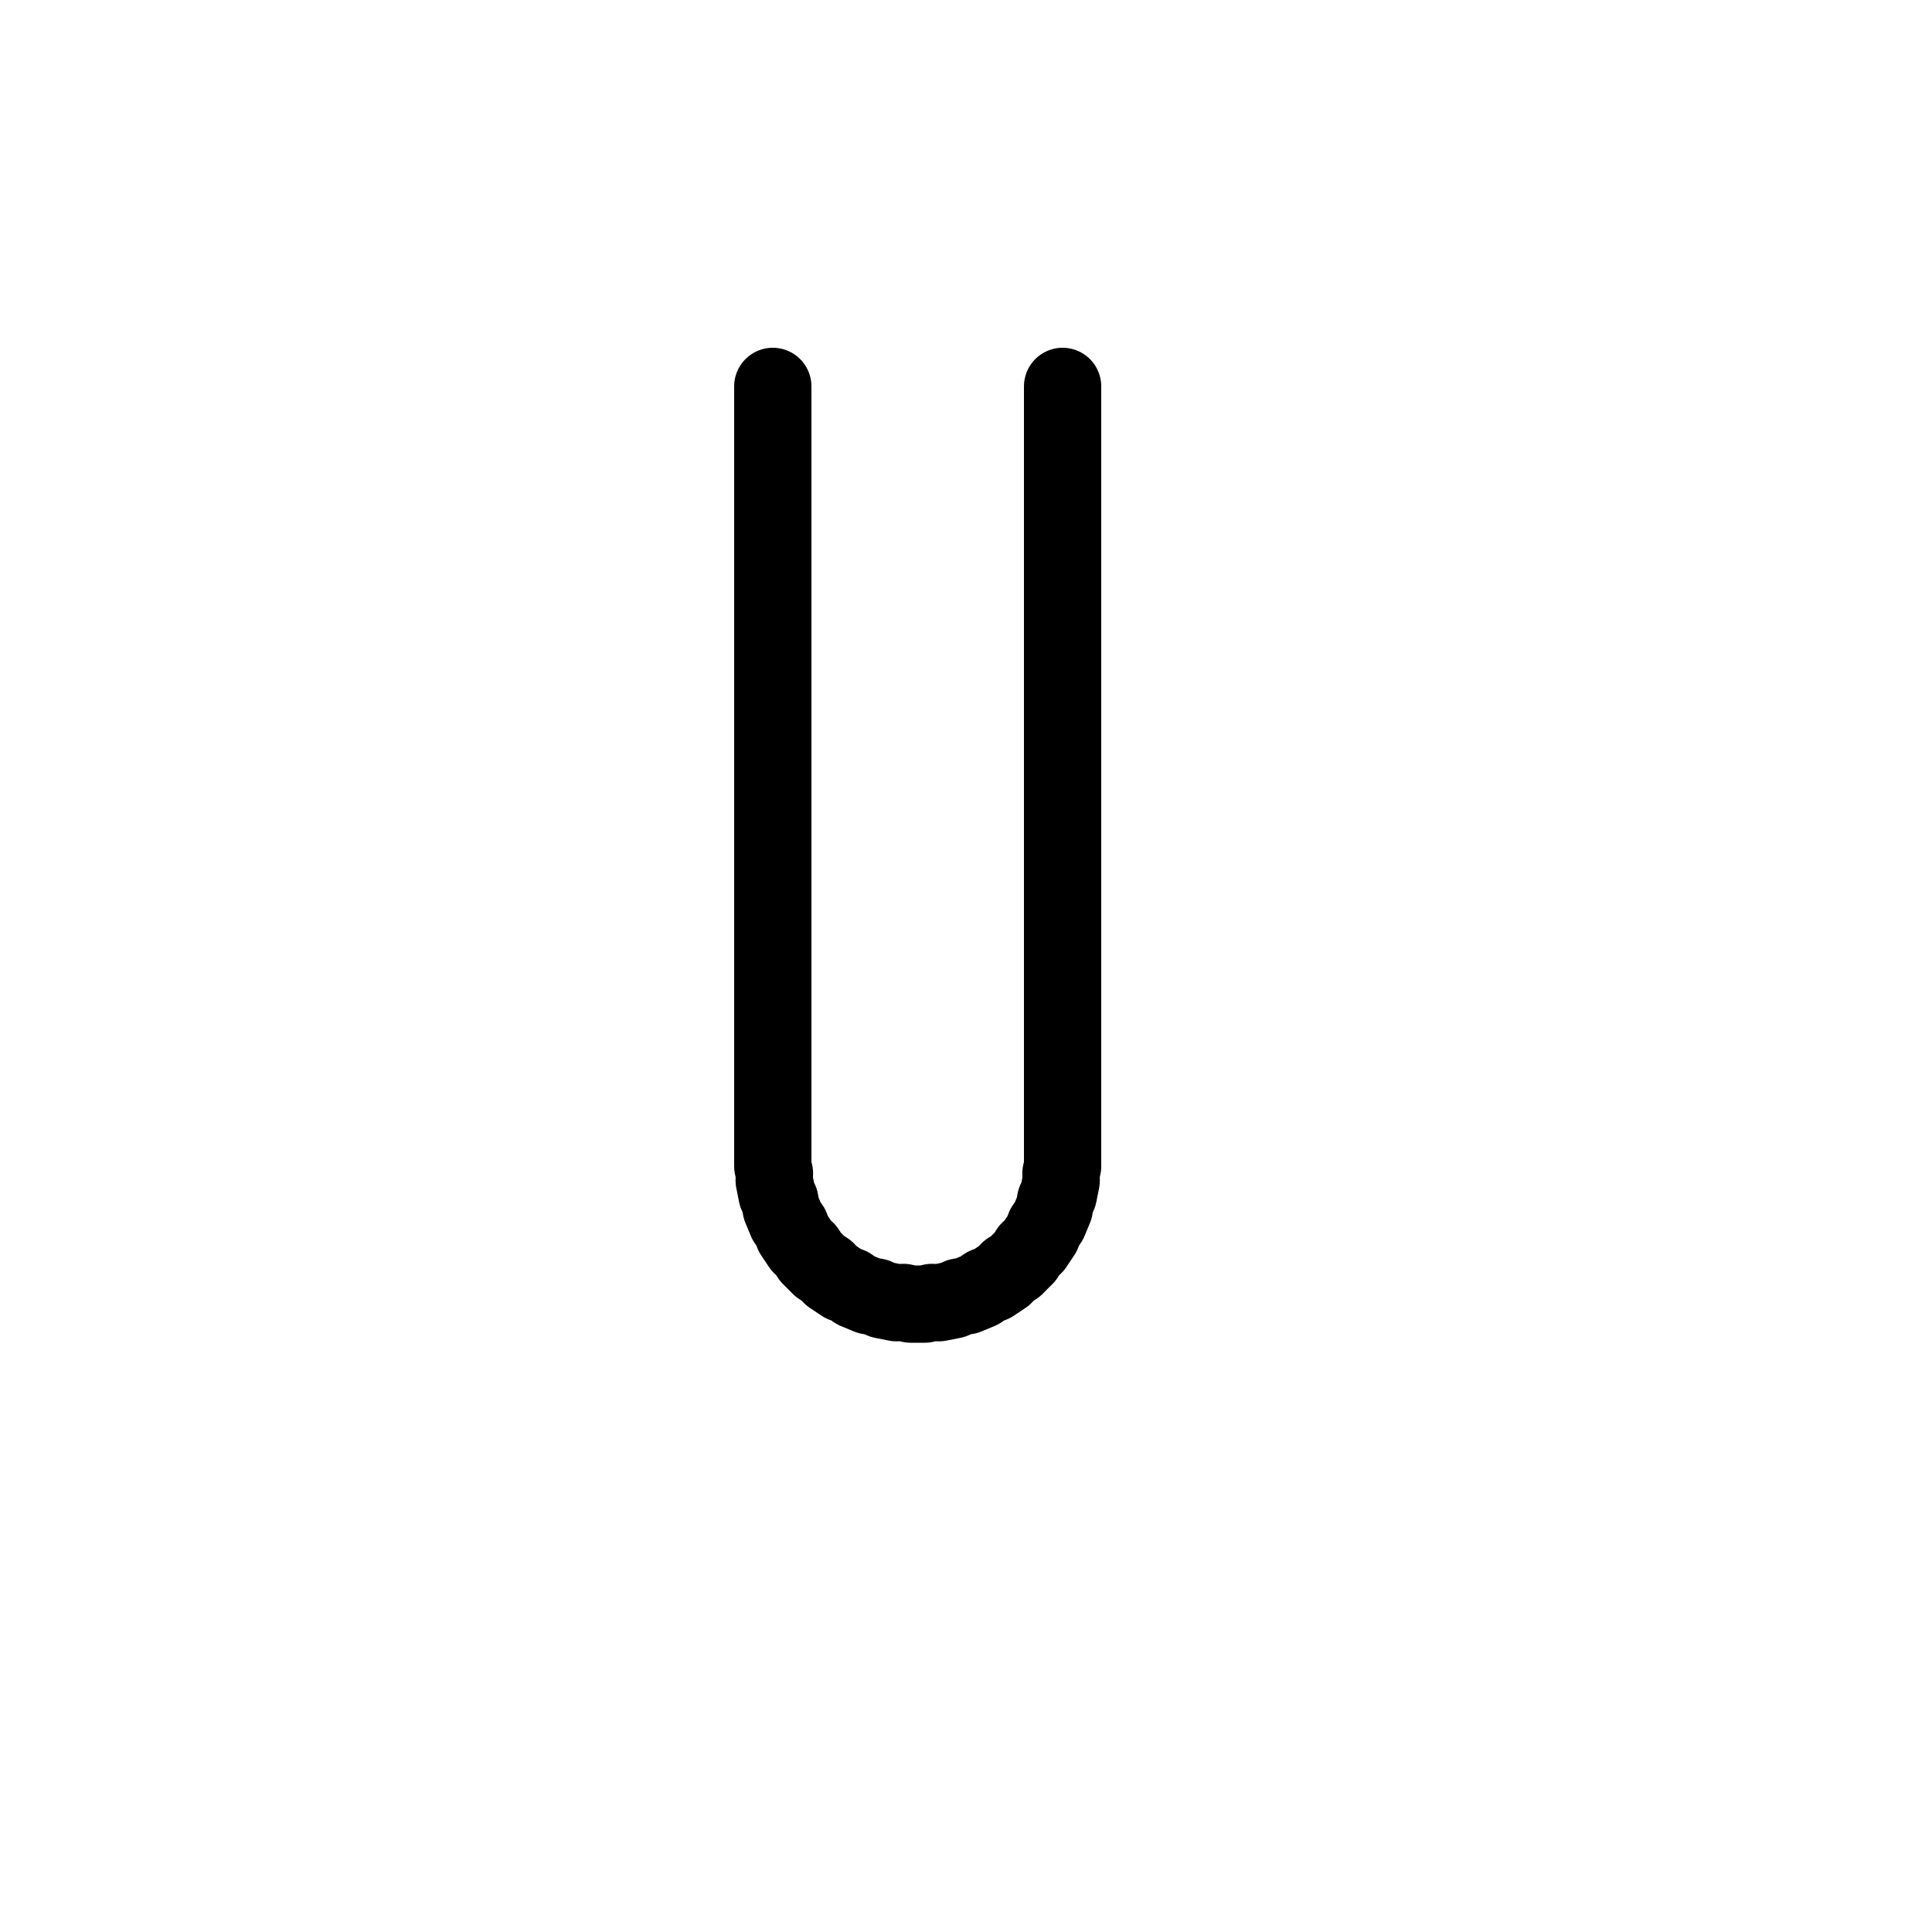
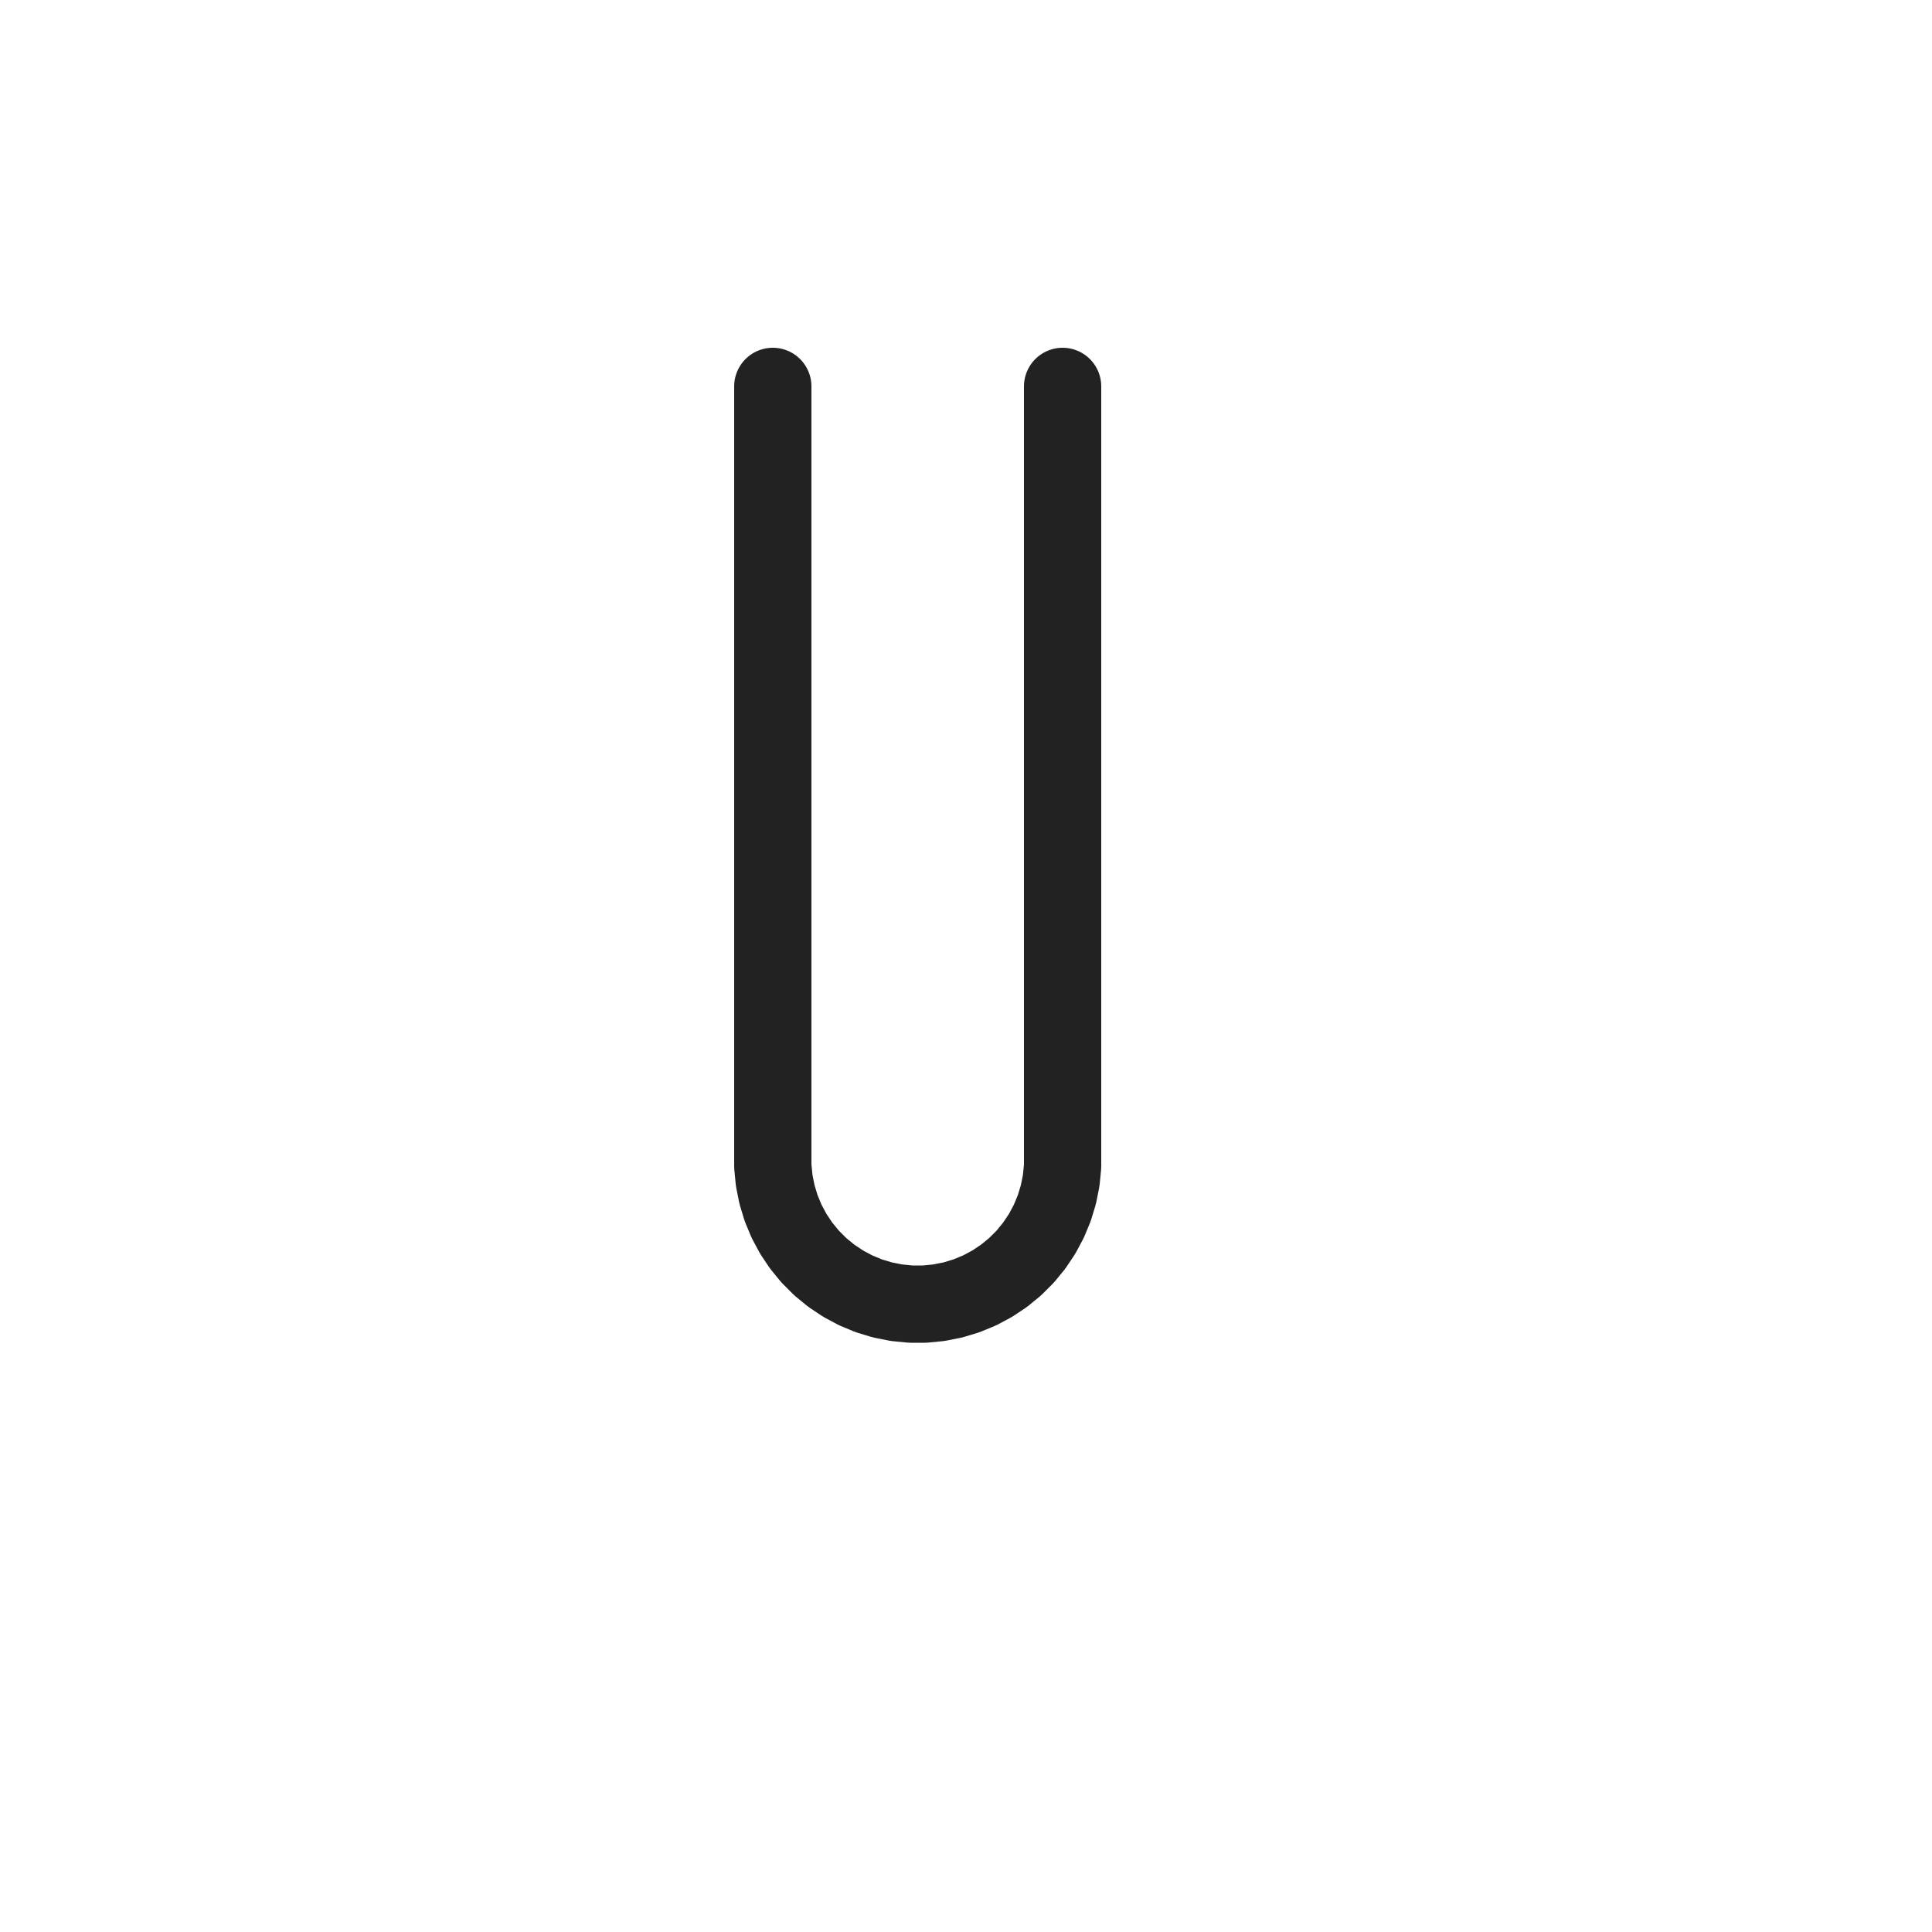
<svg xmlns="http://www.w3.org/2000/svg" version="1.1" viewBox="0.0 0.0 600.0 600.0" width="600.0" height="600.0">
-   <path d="M 240.000 120.000 L 240.000 362.211 L 240.511 364.382 L 240.433 366.611 L 241.296 370.947 L 242.221 372.977 L 242.579 375.178 L 244.271 379.263 L 245.575 381.073 L 246.356 383.163 L 248.812 386.839 L 250.443 388.360 L 251.617 390.257 L 254.743 393.383 L 256.640 394.557 L 258.161 396.188 L 261.837 398.644 L 263.927 399.425 L 265.737 400.729 L 269.822 402.421 L 272.023 402.779 L 274.053 403.704 L 278.389 404.567 L 280.618 404.489 L 282.789 405.000 L 287.211 405.000 L 289.382 404.489 L 291.611 404.567 L 295.947 403.704 L 297.977 402.779 L 300.178 402.421 L 304.263 400.729 L 306.073 399.425 L 308.163 398.644 L 311.839 396.188 L 313.360 394.557 L 315.257 393.383 L 318.383 390.257 L 319.557 388.360 L 321.188 386.839 L 323.644 383.163 L 324.425 381.073 L 325.729 379.263 L 327.421 375.178 L 327.779 372.977 L 328.704 370.947 L 329.567 366.611 L 329.489 364.382 L 330.000 362.211 L 330.000 120.000" fill="none" stroke="#000000" stroke-width="24.000" stroke-linecap="round" stroke-linejoin="round" />
+   <path d="M 240.000 120.000 L 240.000 362.211 L 240.433 366.611 L 241.296 370.947 L 242.579 375.178 L 244.271 379.263 L 246.356 383.163 L 248.812 386.839 L 251.617 390.257 L 254.743 393.383 L 258.161 396.188 L 261.837 398.644 L 265.737 400.729 L 269.822 402.421 L 274.053 403.704 L 278.389 404.567 L 282.789 405.000 L 287.211 405.000 L 291.611 404.567 L 295.947 403.704 L 300.178 402.421 L 304.263 400.729 L 308.163 398.644 L 311.839 396.188 L 315.257 393.383 L 318.383 390.257 L 321.188 386.839 L 323.644 383.163 L 325.729 379.263 L 327.421 375.178 L 328.704 370.947 L 329.567 366.611 L 330.000 362.211 L 330.000 120.000" fill="none" stroke="#222222" stroke-width="24.000" stroke-linecap="round" stroke-linejoin="round" />
</svg>
